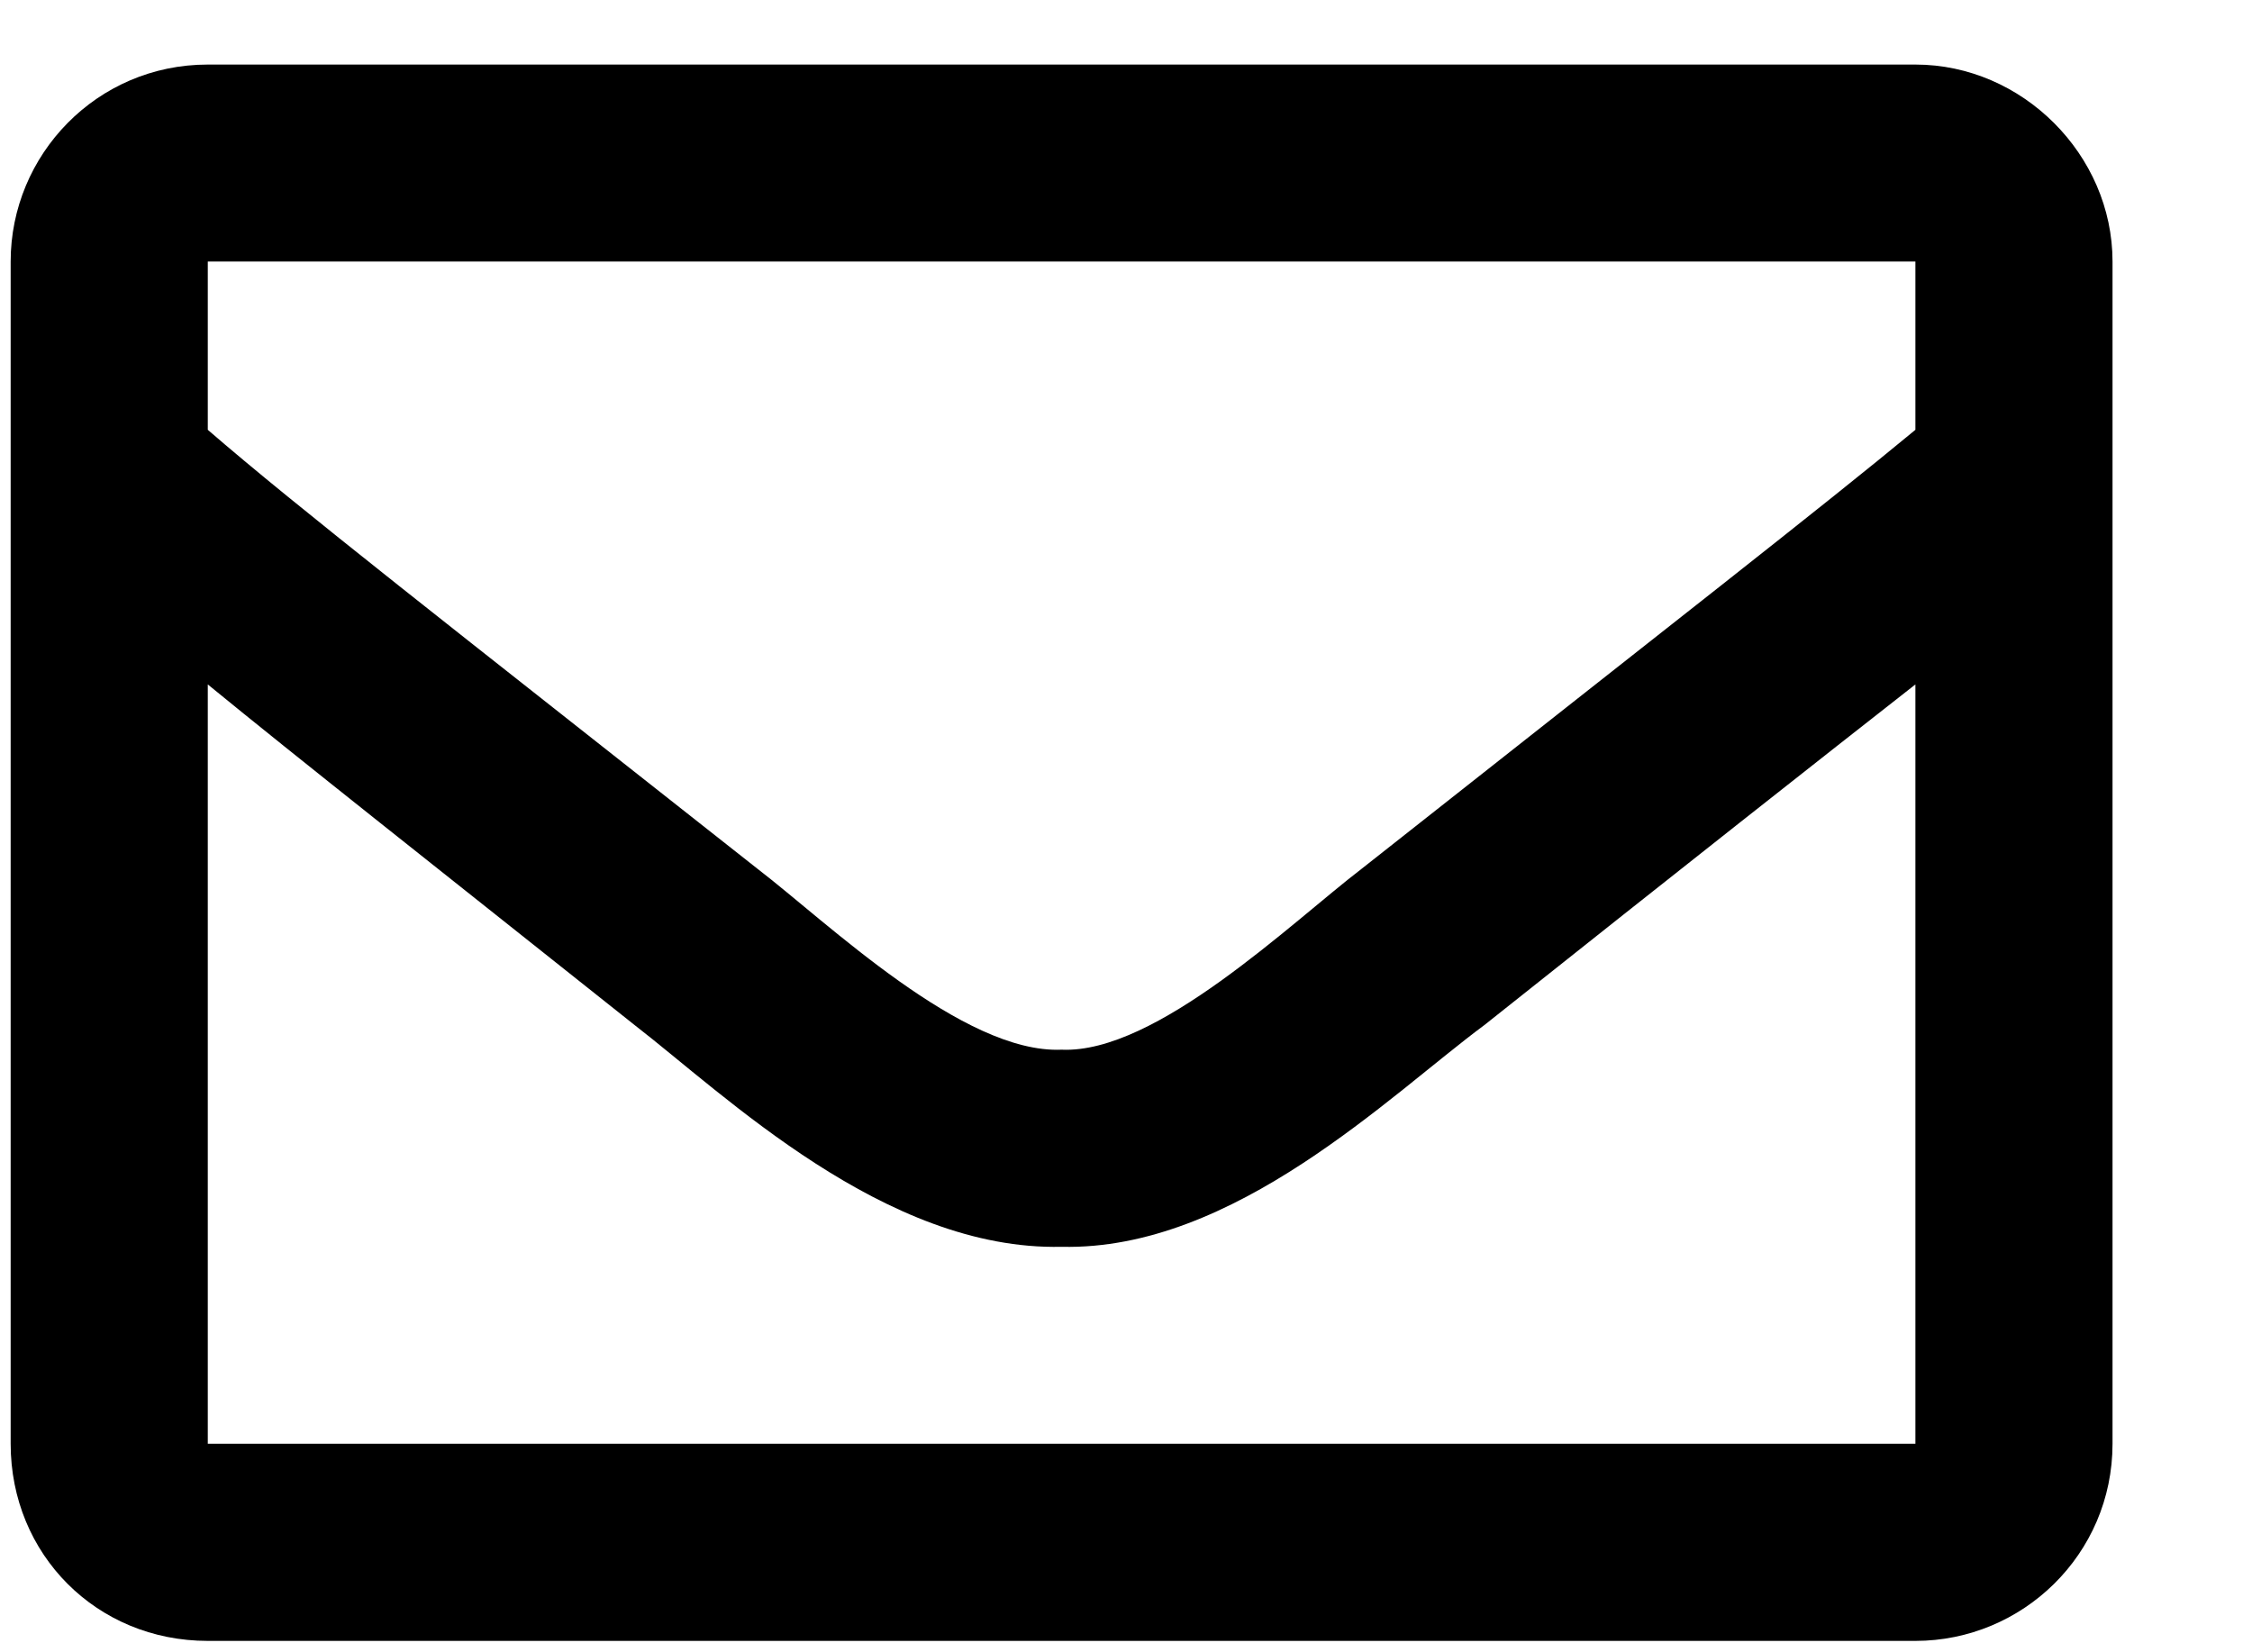
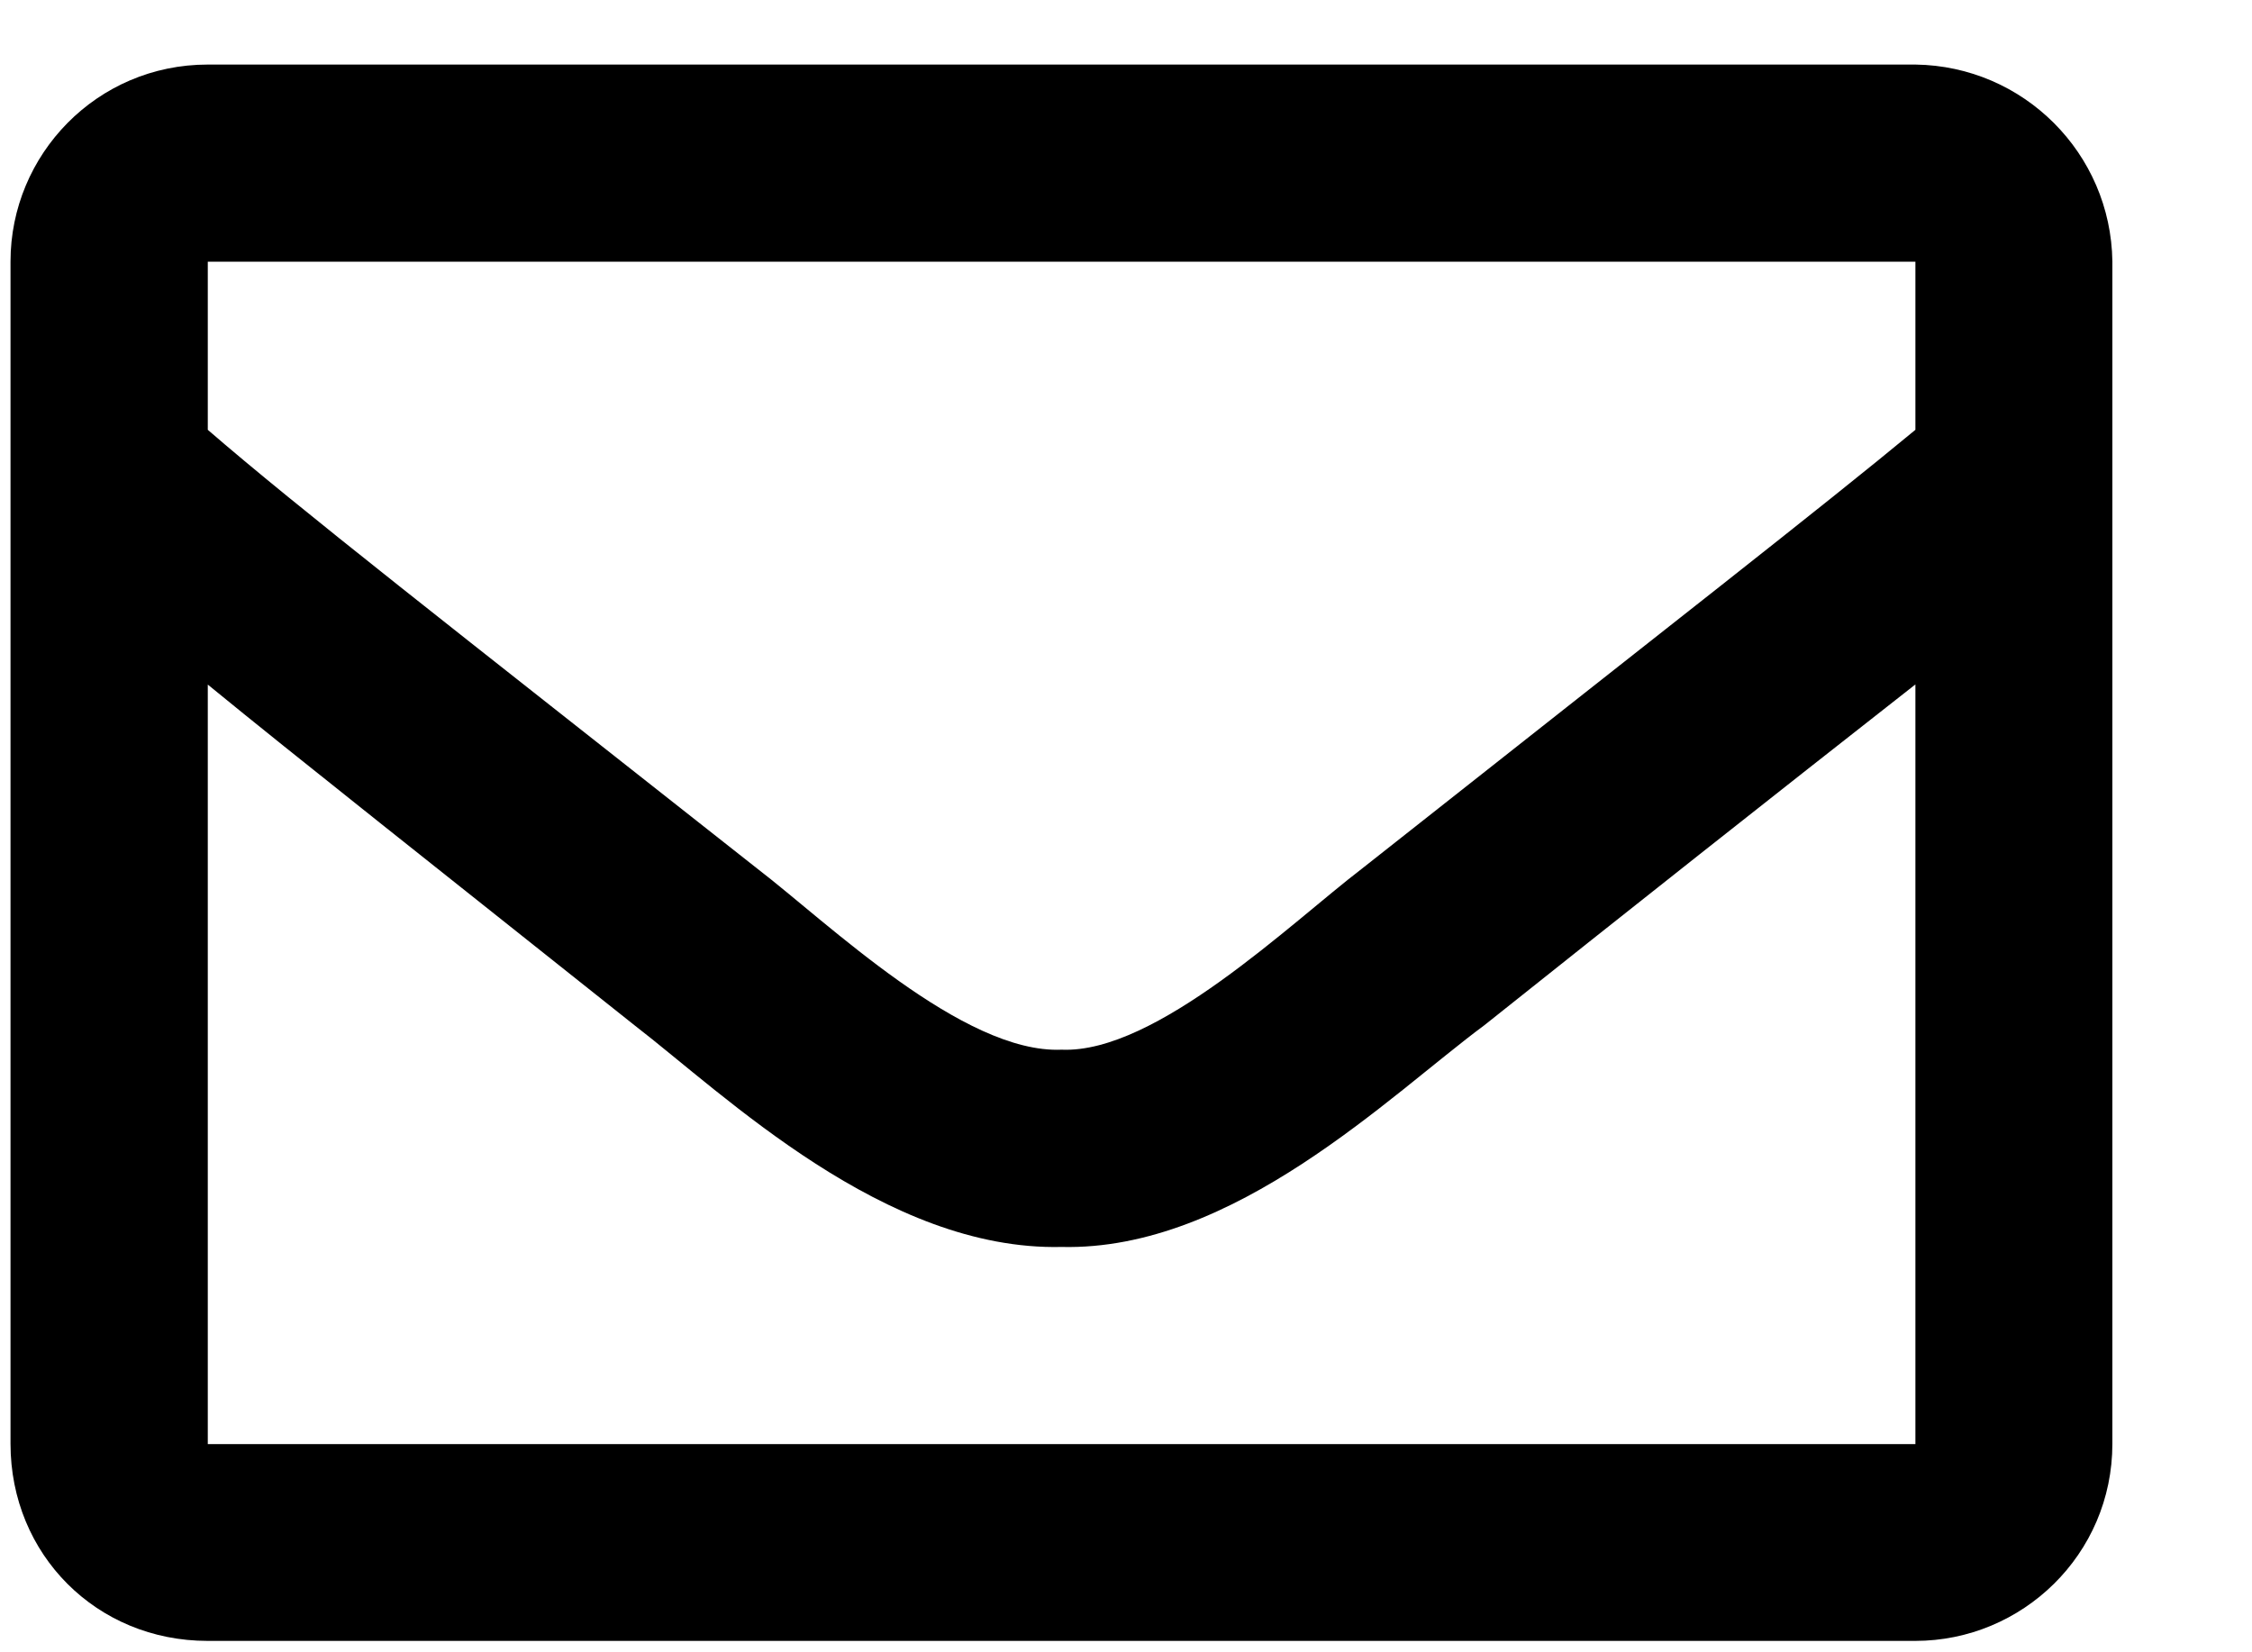
- <svg xmlns="http://www.w3.org/2000/svg" width="15" height="11" viewBox="0 0 15 11" fill="none">
-   <path d="M12.758 0.43H1.384C0.645 0.43 0.071 1.031 0.071 1.742V9.617C0.071 10.355 0.645 10.93 1.384 10.93H12.758C13.47 10.93 14.071 10.355 14.071 9.617V1.742C14.071 1.031 13.47 0.43 12.758 0.43ZM12.758 1.742V2.863C12.13 3.383 11.145 4.148 9.067 5.789C8.602 6.145 7.7 7.02 7.071 6.992C6.415 7.02 5.512 6.145 5.048 5.789C2.969 4.148 1.985 3.383 1.384 2.863V1.742H12.758ZM1.384 9.617V4.559C1.985 5.051 2.887 5.762 4.227 6.828C4.829 7.293 5.895 8.332 7.071 8.305C8.219 8.332 9.259 7.293 9.887 6.828C11.227 5.762 12.13 5.051 12.758 4.559V9.617H1.384Z" fill="black" />
+ <svg xmlns="http://www.w3.org/2000/svg" width="15" height="11" fill="none">
+   <path d="M12.758.43H1.384C.645.43.07 1.03.07 1.742v7.875c0 .738.574 1.313 1.313 1.313h11.374c.712 0 1.313-.575 1.313-1.313V1.742A1.33 1.33 0 0012.758.43zm0 1.312v1.121c-.628.52-1.613 1.285-3.69 2.926-.466.356-1.368 1.23-1.997 1.203-.656.028-1.559-.847-2.023-1.203-2.079-1.64-3.063-2.406-3.664-2.926v-1.12h11.374zM1.384 9.617V4.56c.601.492 1.503 1.203 2.843 2.27.602.464 1.668 1.503 2.844 1.476 1.148.027 2.188-1.012 2.816-1.477a449.65 449.65 0 012.871-2.27v5.06H1.384z" fill="#000" />
</svg>
